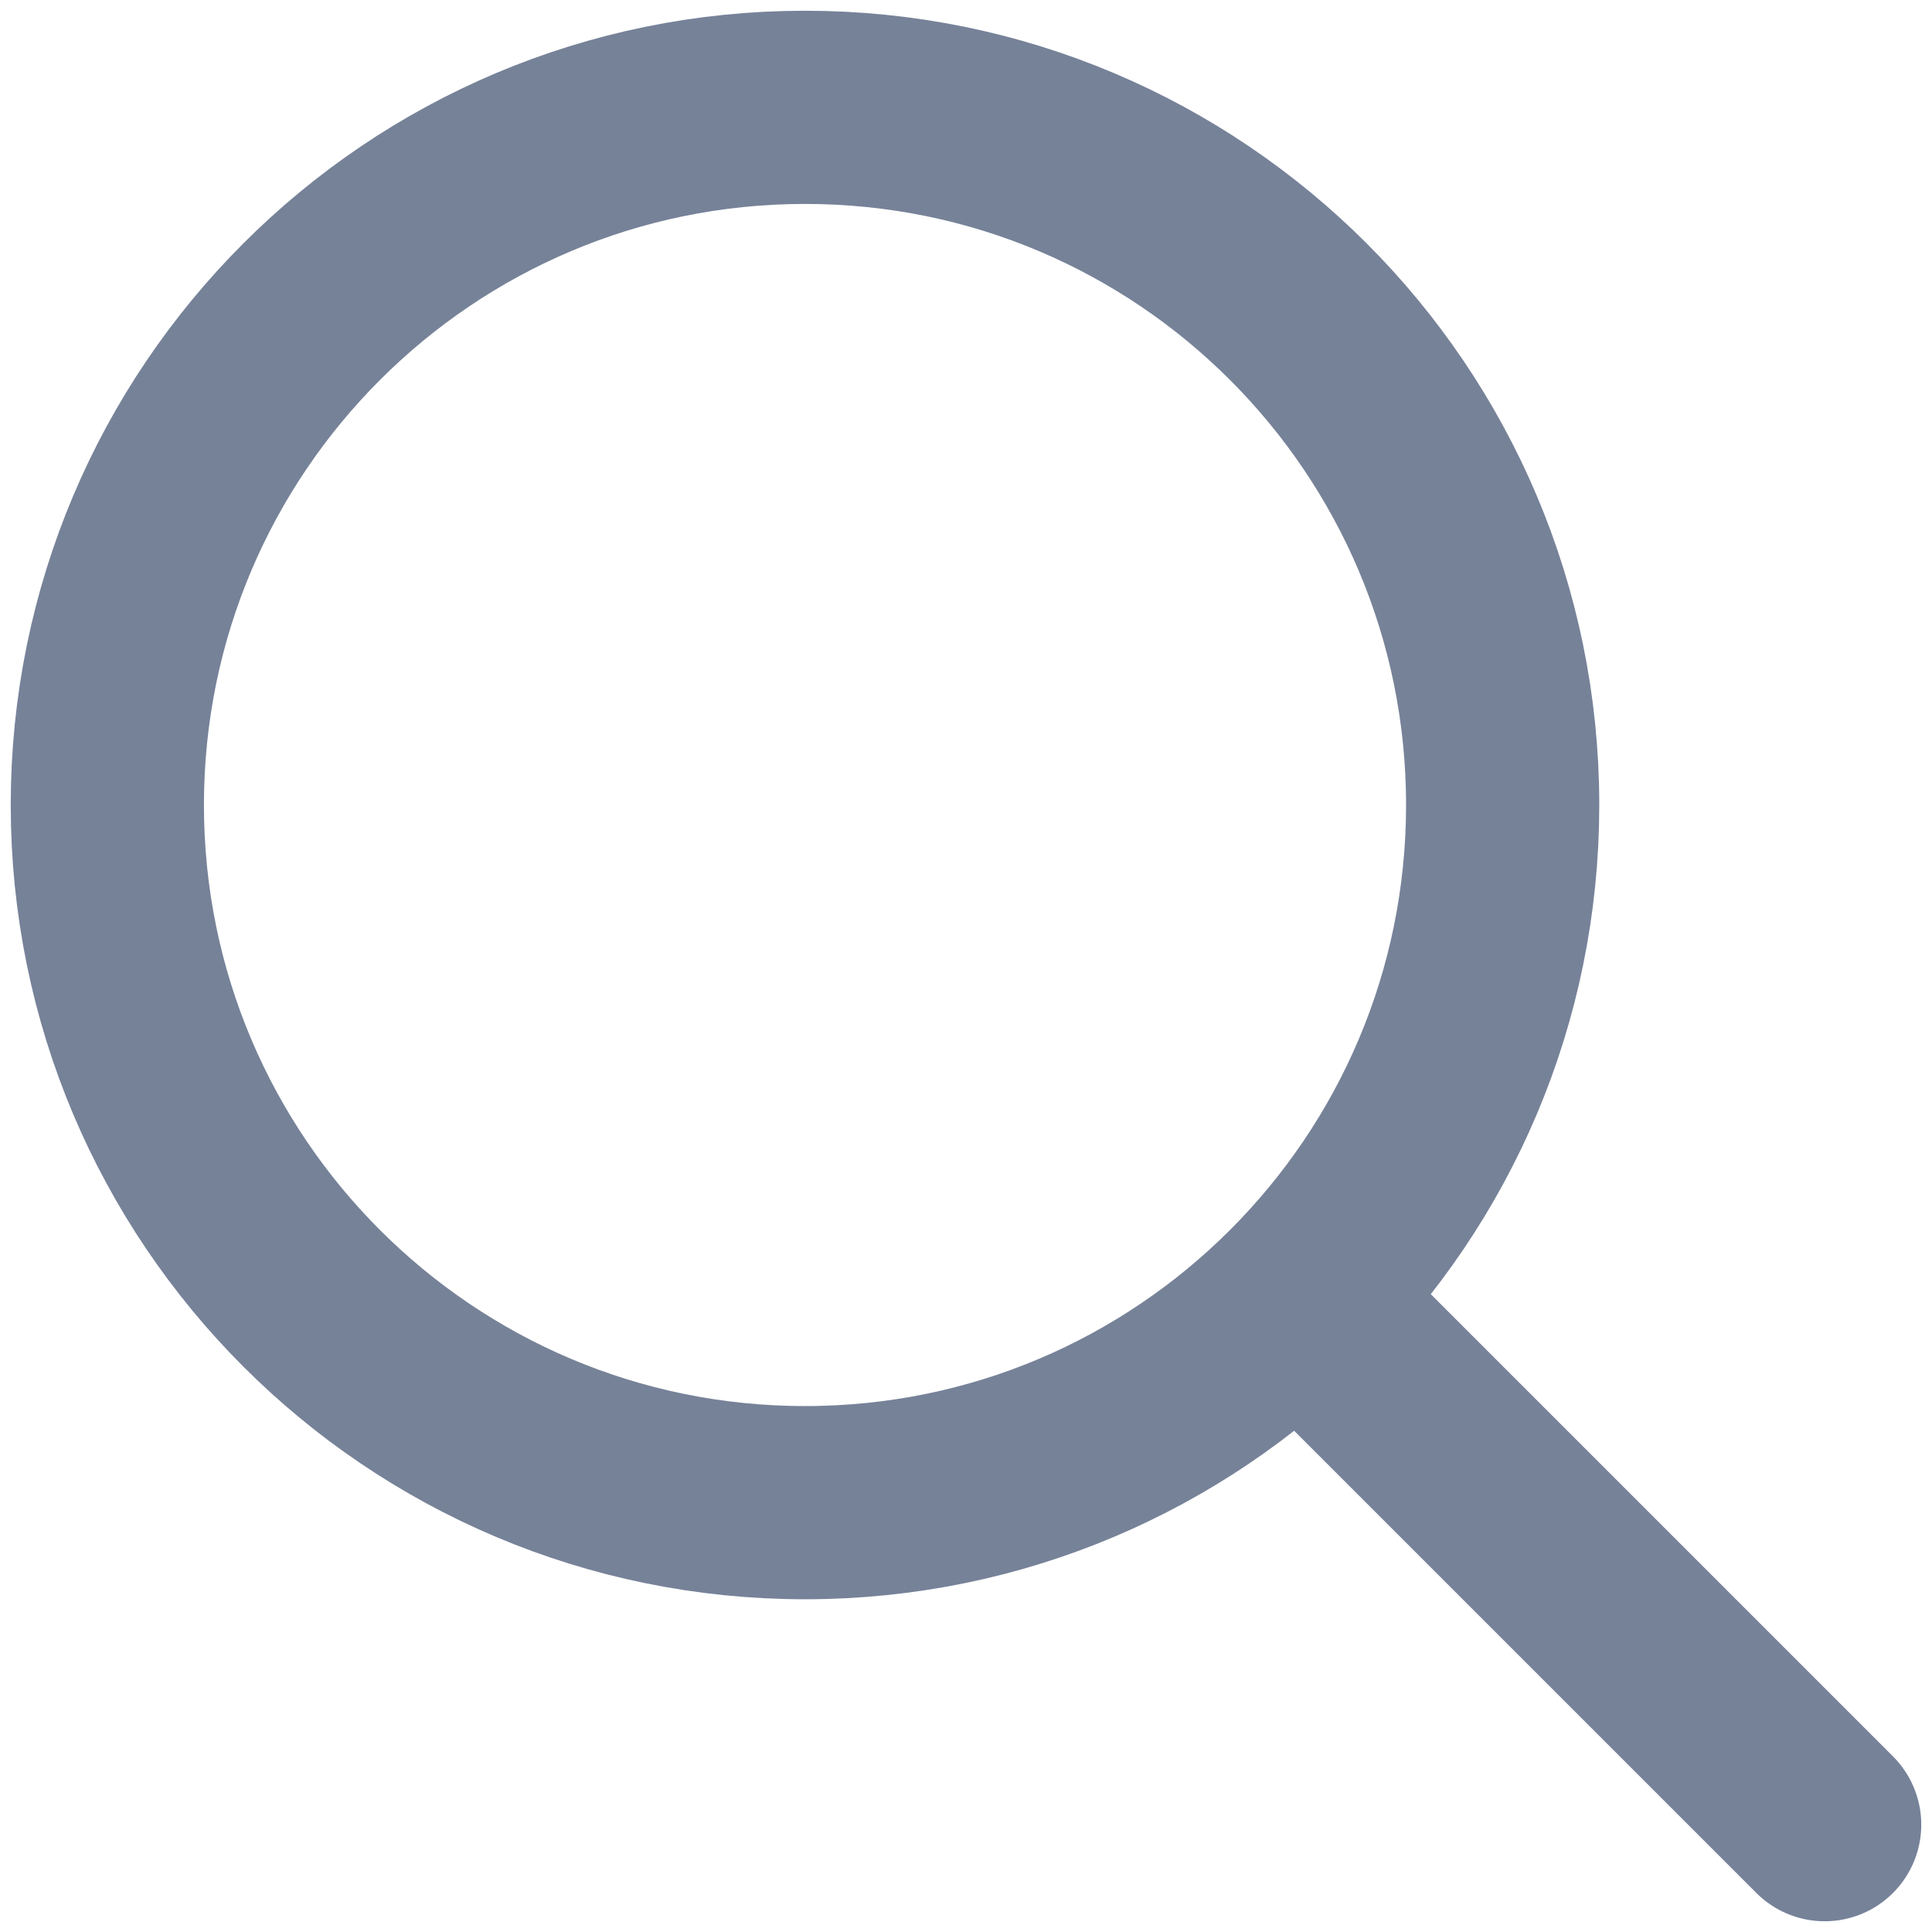
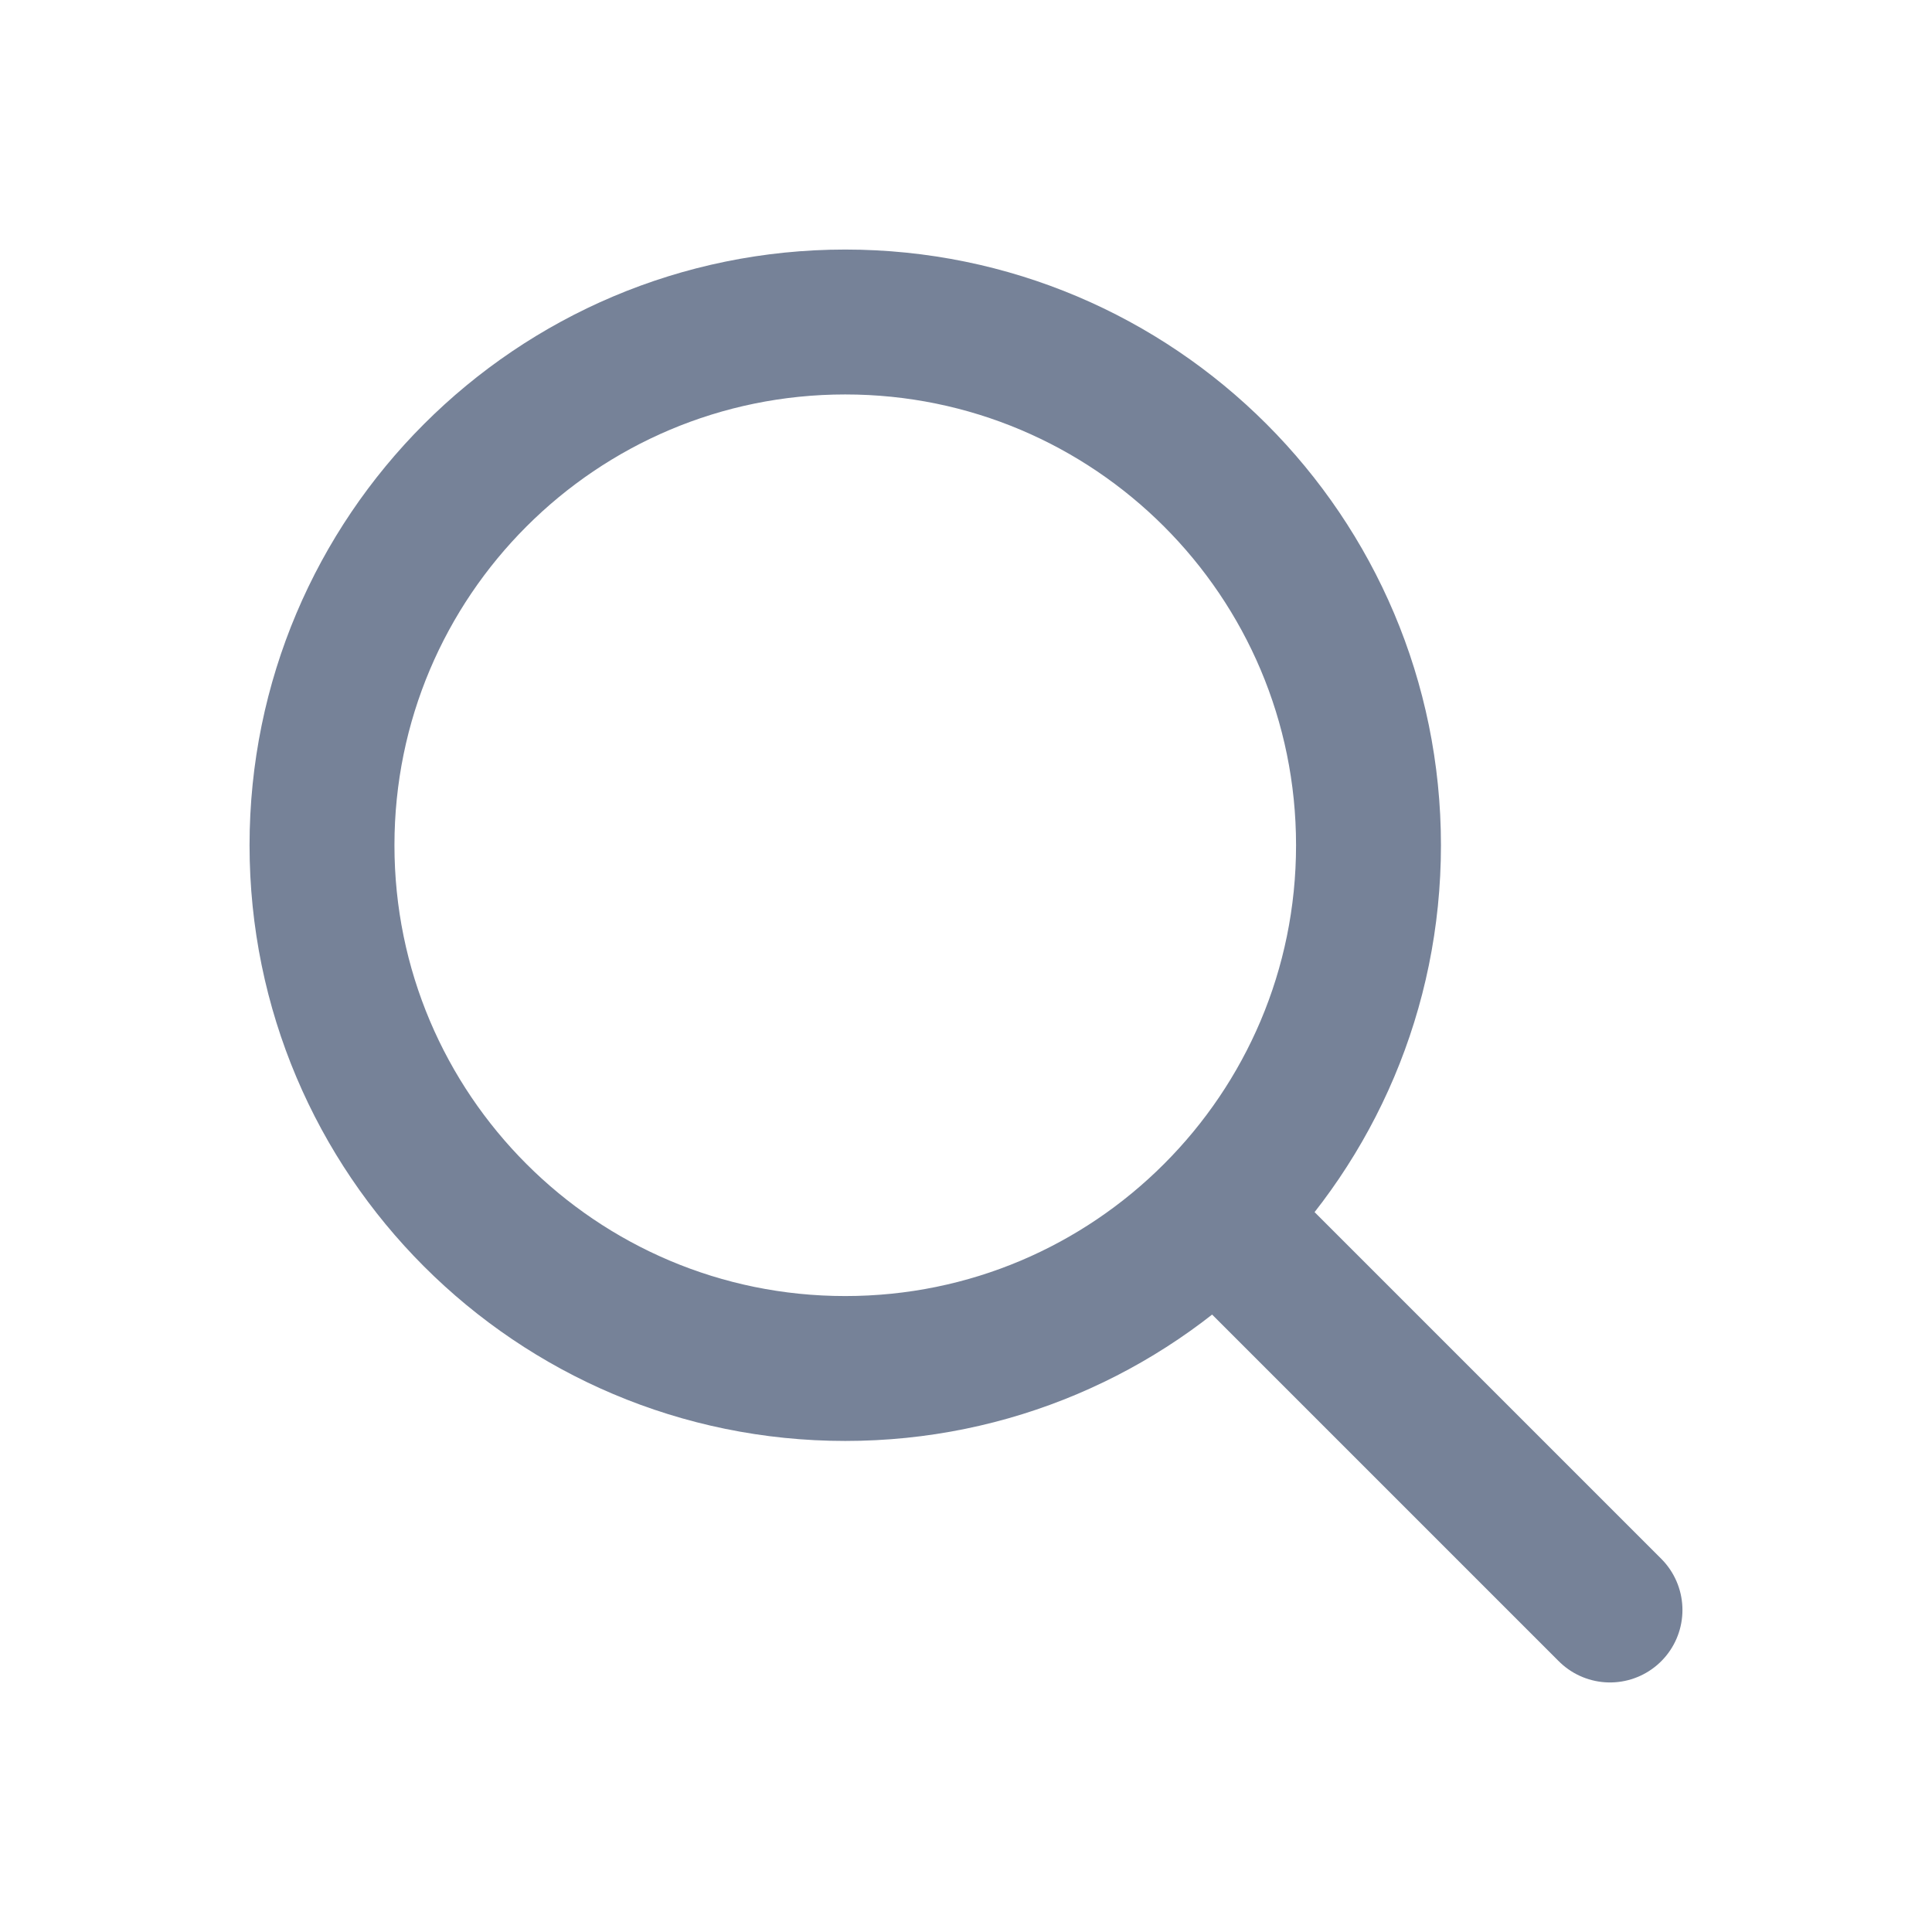
- <svg xmlns="http://www.w3.org/2000/svg" width="18" height="18" viewBox="0 0 18 18" fill="none">
-   <path d="M17 17L12.096 12.096M12.096 12.096C13.273 10.92 14 9.295 14 7.5C14 3.91 11.09 1 7.5 1C3.91 1 1 3.91 1 7.5C1 11.09 3.91 14 7.5 14C9.295 14 10.92 13.272 12.096 12.096Z" stroke="#768298" stroke-width="1.8" stroke-linecap="round" stroke-linejoin="round" />
+ <svg xmlns="http://www.w3.org/2000/svg" width="24" height="24" viewBox="0 0 24 24" fill="none">
+   <path d="M20 20L15.096 15.096M15.096 15.096C16.273 13.92 17 12.295 17 10.5C17 6.91 14.09 4 10.5 4C6.91 4 4 6.91 4 10.5C4 14.09 6.91 17 10.5 17C12.295 17 13.92 16.273 15.096 15.096Z" stroke="#768298" stroke-width="1.8" stroke-linecap="round" stroke-linejoin="round" />
</svg>
